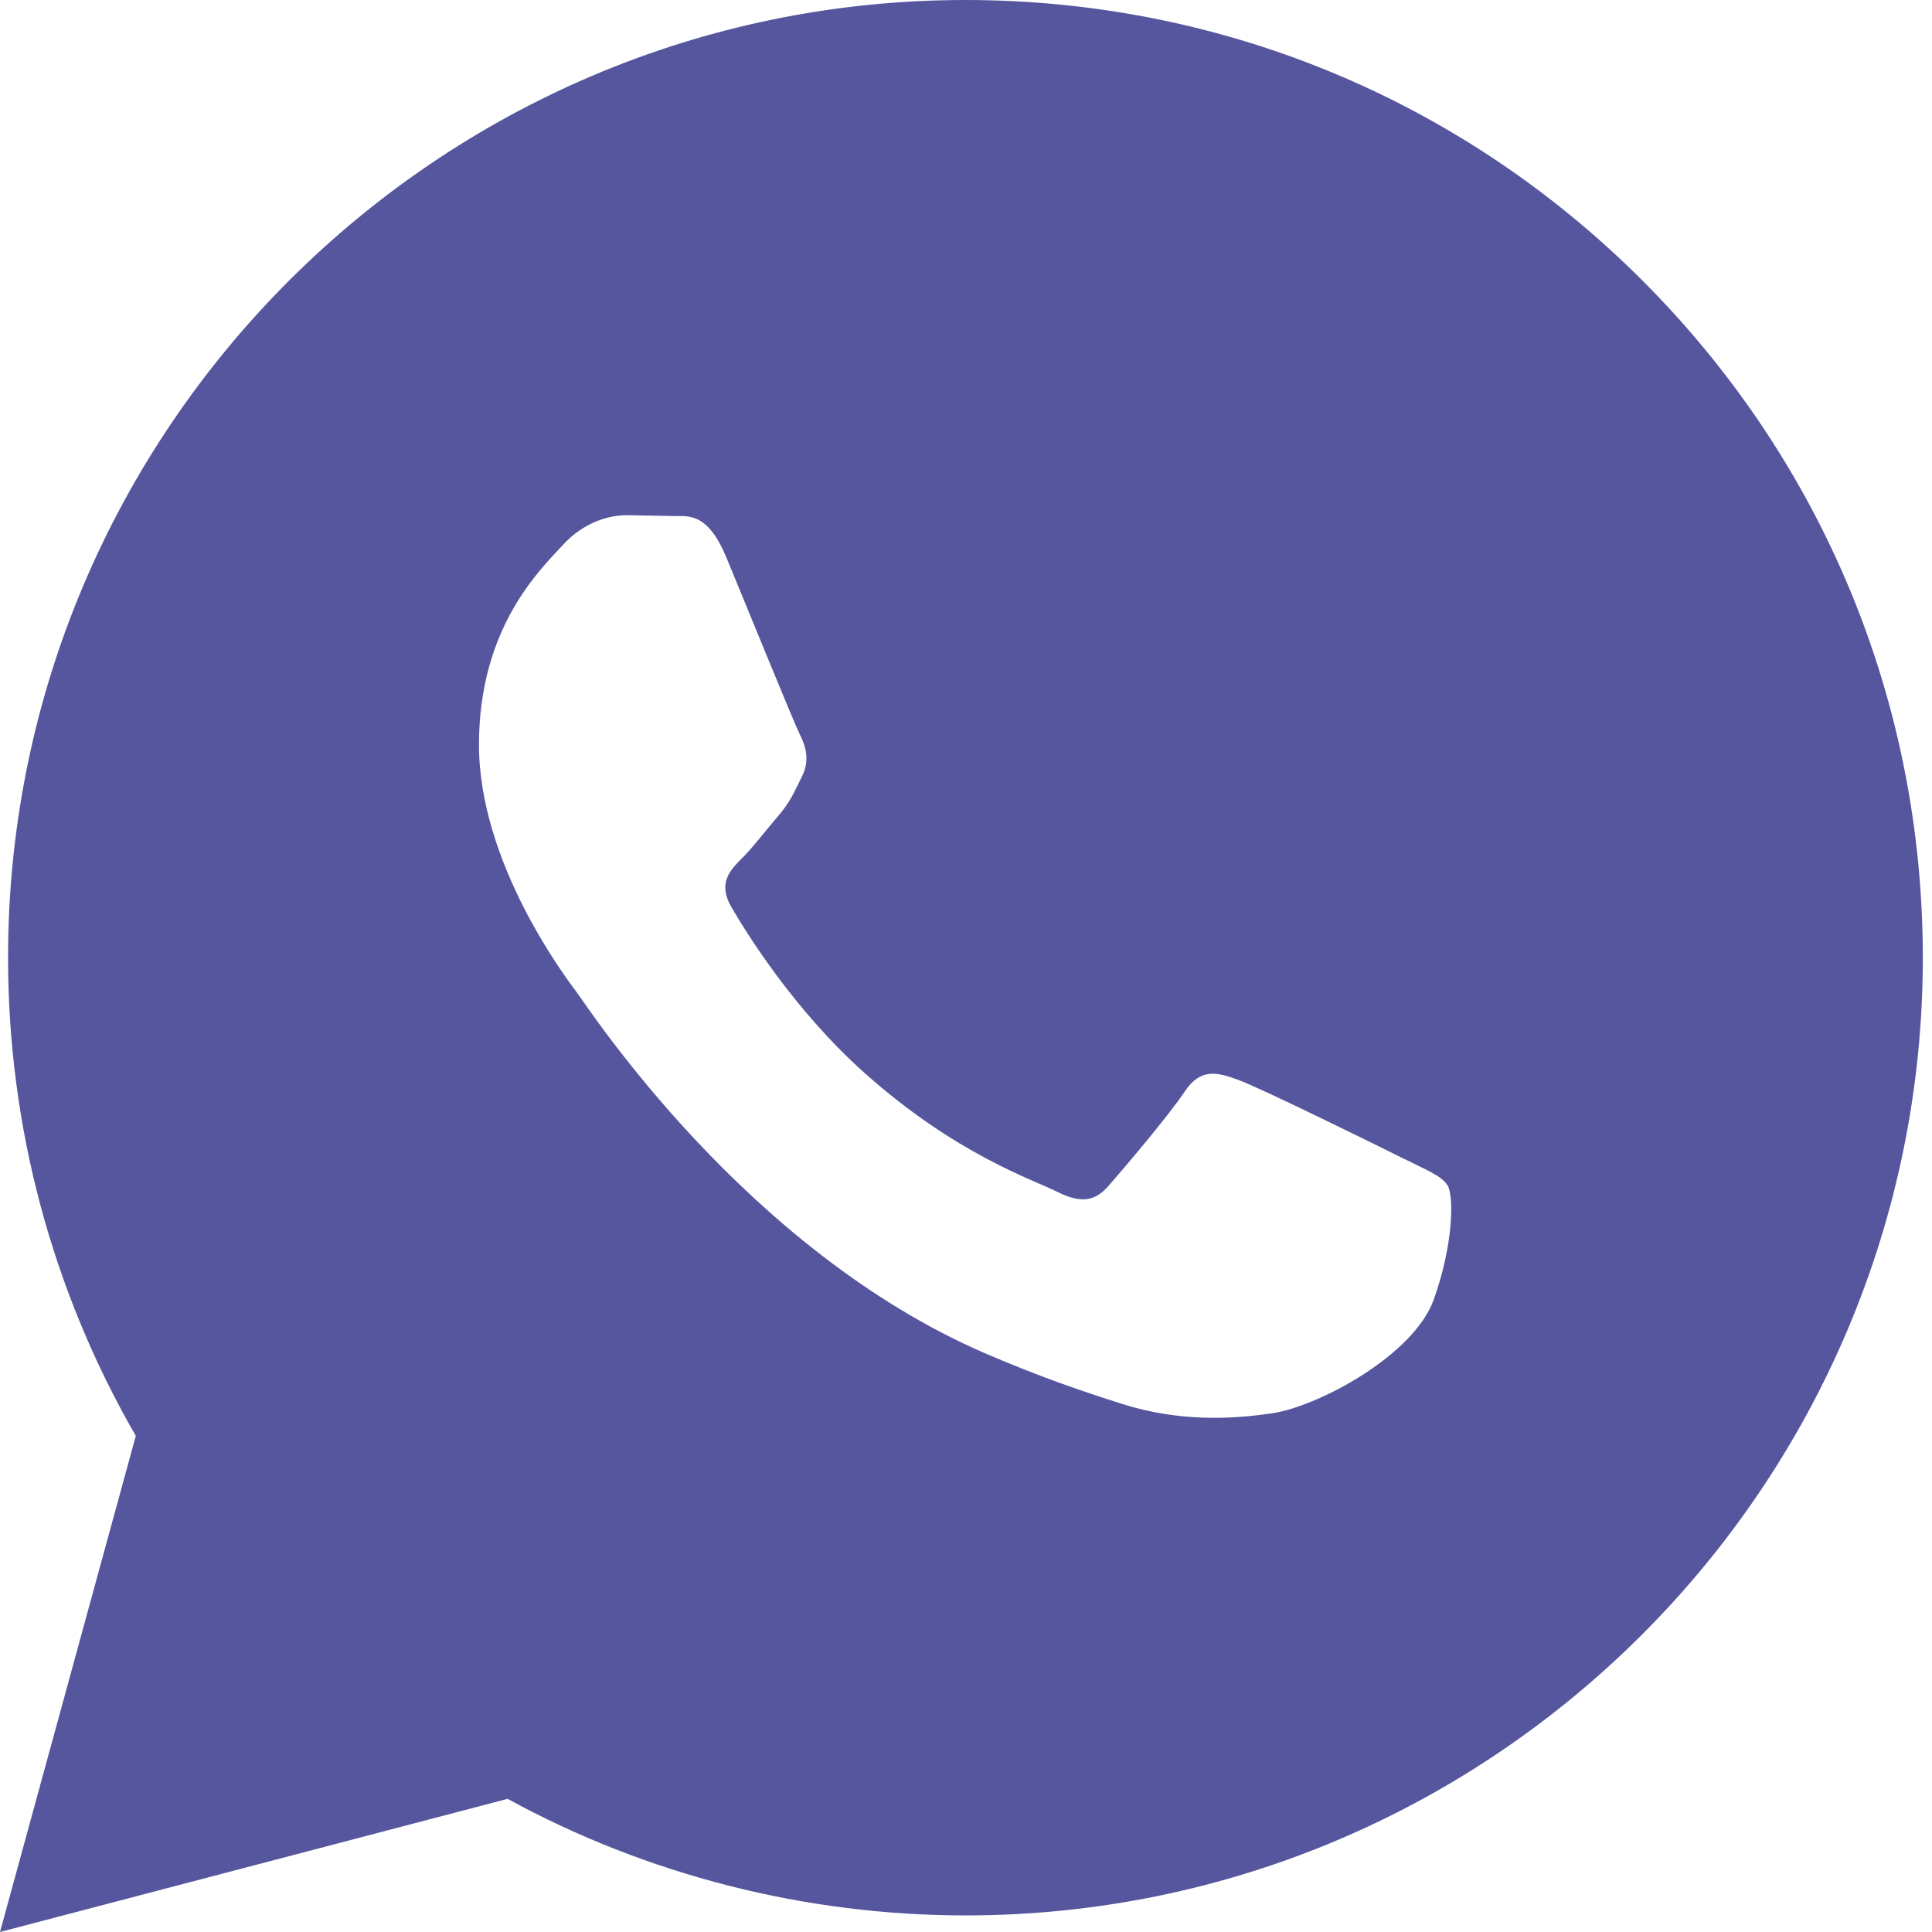
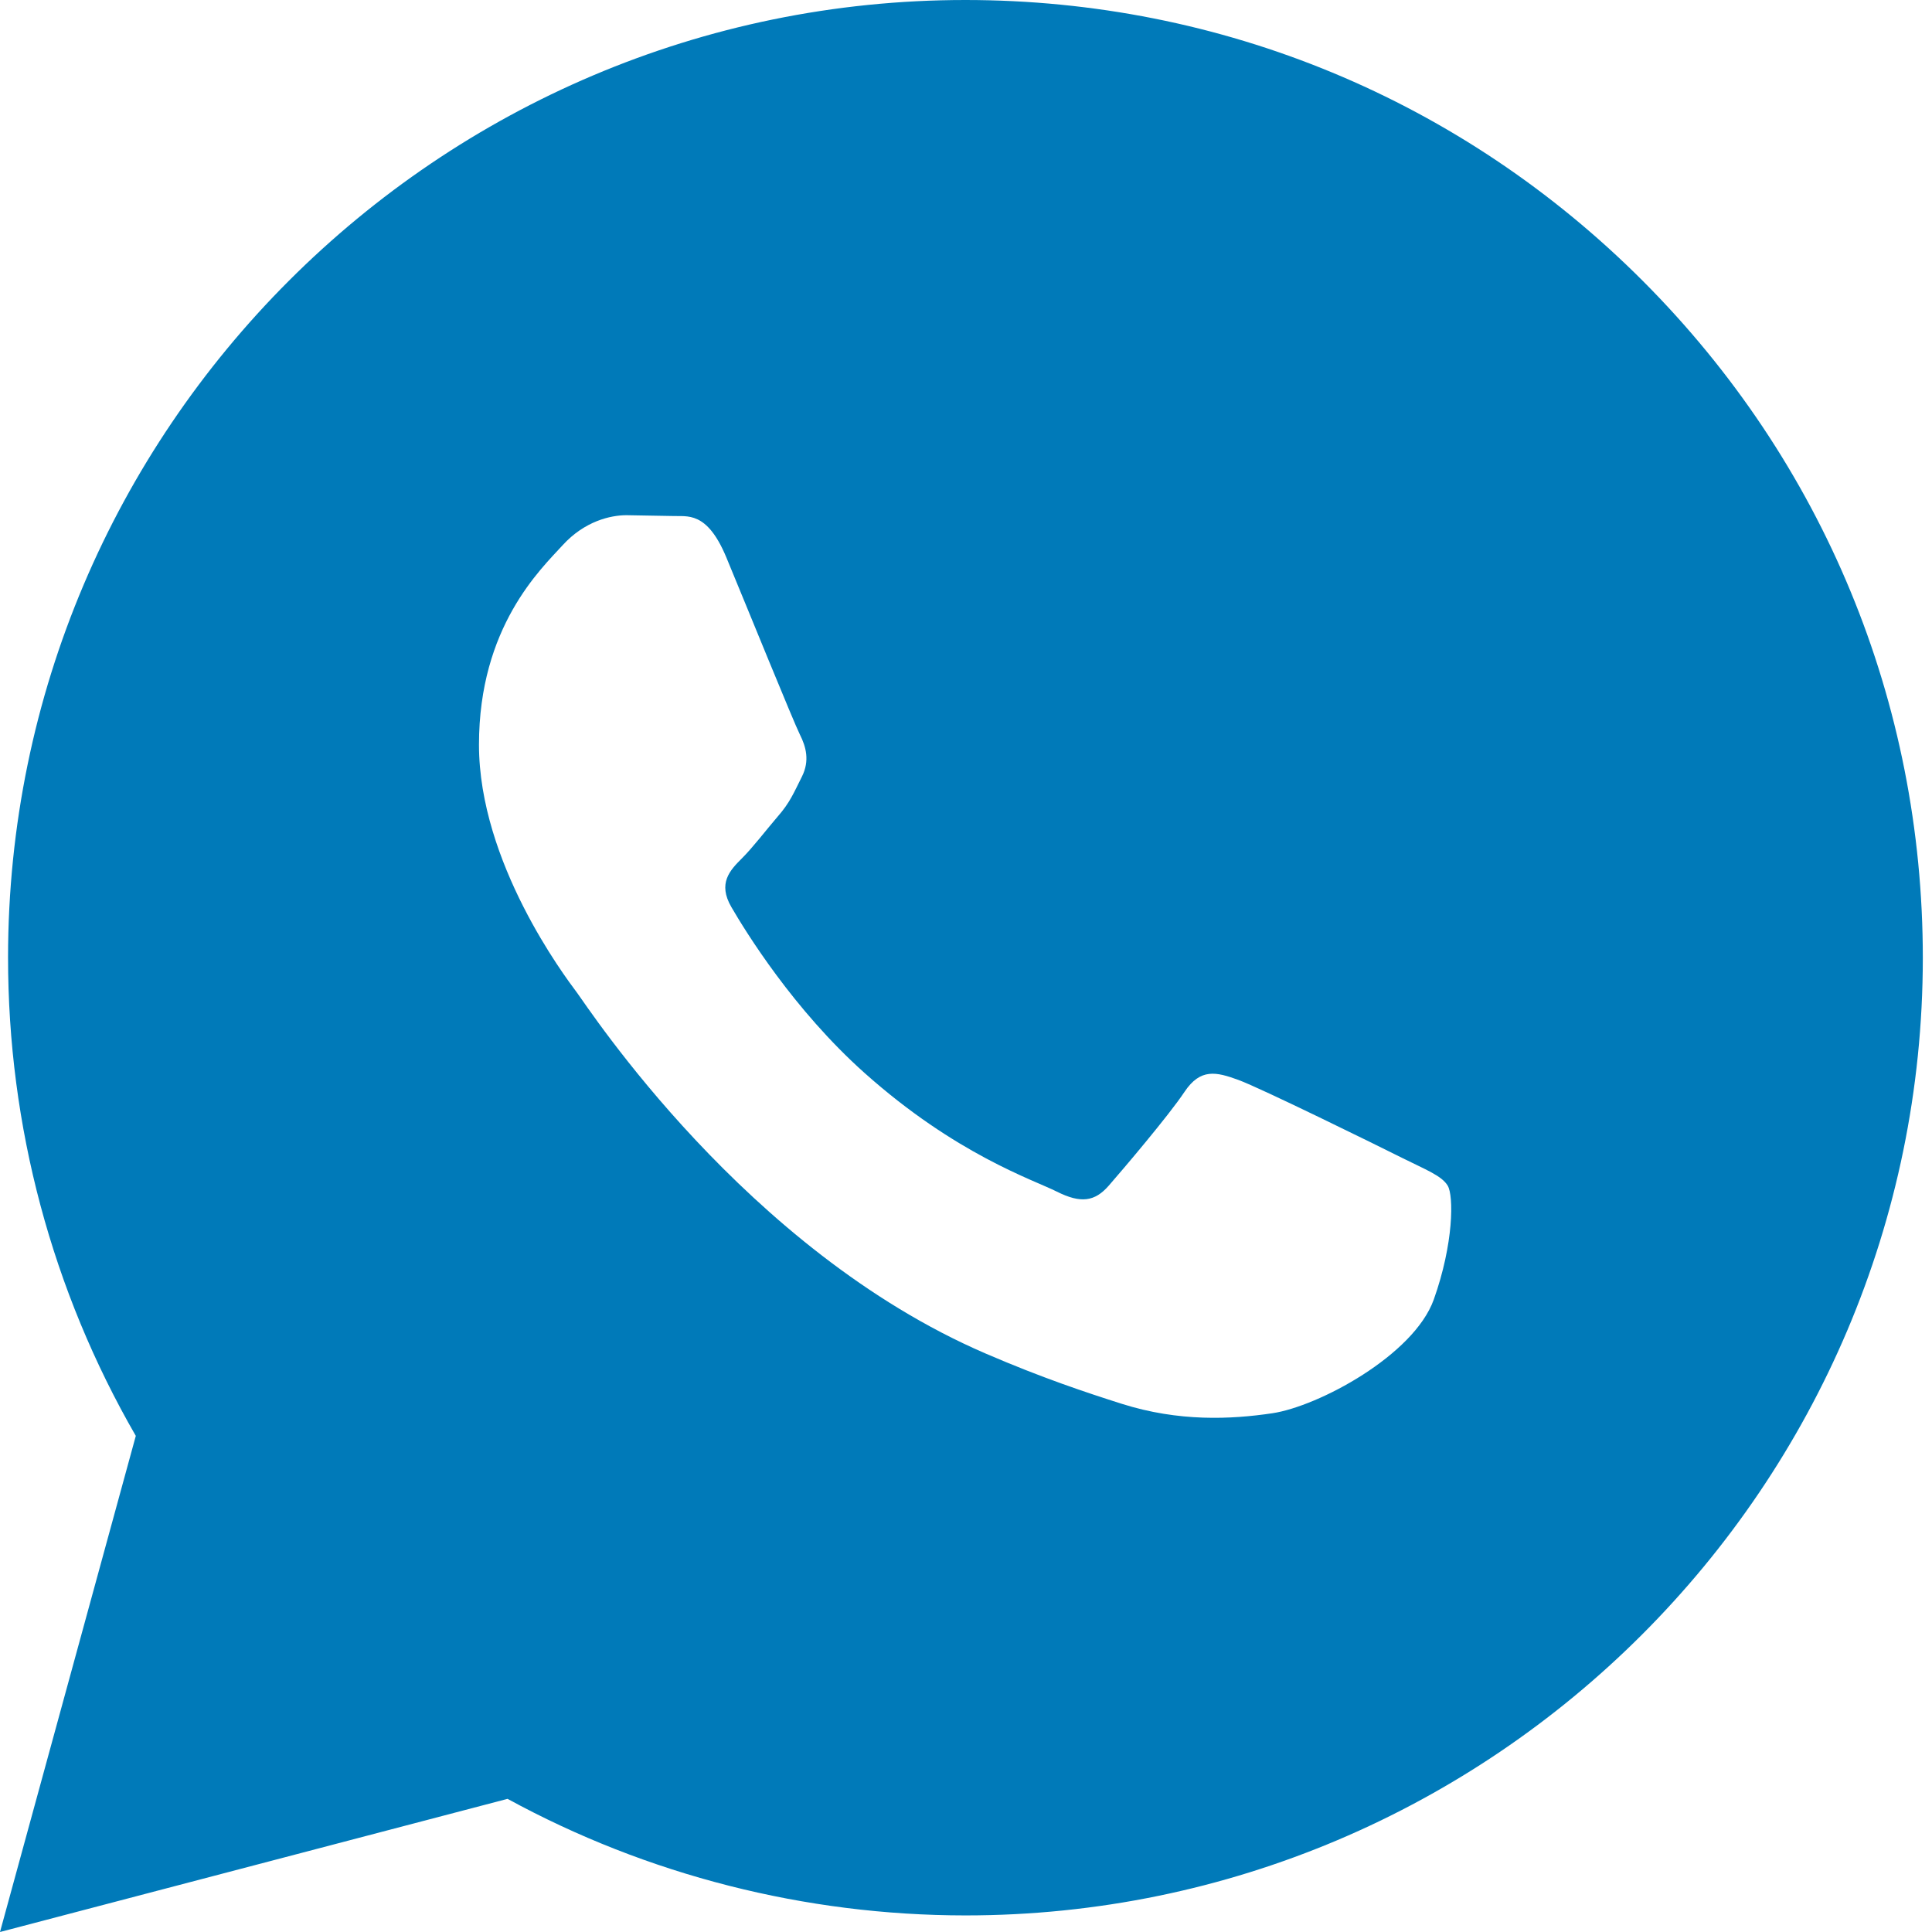
<svg xmlns="http://www.w3.org/2000/svg" width="24" height="24" viewBox="0 0 24 24" fill="none">
-   <path d="M0 24L1.687 17.837C0.646 16.033 0.099 13.988 0.1 11.891C0.103 5.335 5.438 0 11.993 0C15.174 0.001 18.16 1.24 20.406 3.488C22.651 5.736 23.887 8.724 23.886 11.902C23.883 18.459 18.548 23.794 11.993 23.794C10.003 23.793 8.042 23.294 6.305 22.346L0 24ZM17.984 14.729C17.91 14.605 17.712 14.531 17.414 14.382C17.117 14.233 15.656 13.514 15.383 13.415C15.111 13.316 14.913 13.266 14.714 13.564C14.516 13.861 13.946 14.531 13.773 14.729C13.6 14.927 13.426 14.952 13.129 14.803C12.832 14.654 11.874 14.341 10.739 13.328C9.856 12.54 9.259 11.567 9.086 11.269C8.913 10.972 9.068 10.811 9.216 10.663C9.35 10.53 9.513 10.316 9.662 10.142C9.813 9.97 9.862 9.846 9.962 9.647C10.061 9.449 10.012 9.275 9.937 9.126C9.862 8.978 9.268 7.515 9.021 6.92C8.779 6.341 8.534 6.419 8.352 6.41L7.782 6.4C7.584 6.4 7.262 6.474 6.99 6.772C6.718 7.07 5.95 7.788 5.95 9.251C5.95 10.714 7.015 12.127 7.163 12.325C7.312 12.523 9.258 15.525 12.239 16.812C12.948 17.118 13.502 17.301 13.933 17.438C14.645 17.664 15.293 17.632 15.805 17.556C16.376 17.471 17.563 16.837 17.811 16.143C18.059 15.448 18.059 14.853 17.984 14.729Z" fill="#55569E" />
+   <path d="M0 24L1.687 17.837C0.646 16.033 0.099 13.988 0.1 11.891C0.103 5.335 5.438 0 11.993 0C15.174 0.001 18.16 1.24 20.406 3.488C22.651 5.736 23.887 8.724 23.886 11.902C23.883 18.459 18.548 23.794 11.993 23.794C10.003 23.793 8.042 23.294 6.305 22.346L0 24ZM17.984 14.729C17.91 14.605 17.712 14.531 17.414 14.382C17.117 14.233 15.656 13.514 15.383 13.415C15.111 13.316 14.913 13.266 14.714 13.564C14.516 13.861 13.946 14.531 13.773 14.729C13.6 14.927 13.426 14.952 13.129 14.803C12.832 14.654 11.874 14.341 10.739 13.328C9.856 12.54 9.259 11.567 9.086 11.269C8.913 10.972 9.068 10.811 9.216 10.663C9.35 10.53 9.513 10.316 9.662 10.142C9.813 9.97 9.862 9.846 9.962 9.647C10.061 9.449 10.012 9.275 9.937 9.126C9.862 8.978 9.268 7.515 9.021 6.92C8.779 6.341 8.534 6.419 8.352 6.41L7.782 6.4C7.584 6.4 7.262 6.474 6.99 6.772C6.718 7.07 5.95 7.788 5.95 9.251C5.95 10.714 7.015 12.127 7.163 12.325C7.312 12.523 9.258 15.525 12.239 16.812C12.948 17.118 13.502 17.301 13.933 17.438C14.645 17.664 15.293 17.632 15.805 17.556C16.376 17.471 17.563 16.837 17.811 16.143C18.059 15.448 18.059 14.853 17.984 14.729Z" fill="#007ab9" />
</svg>
